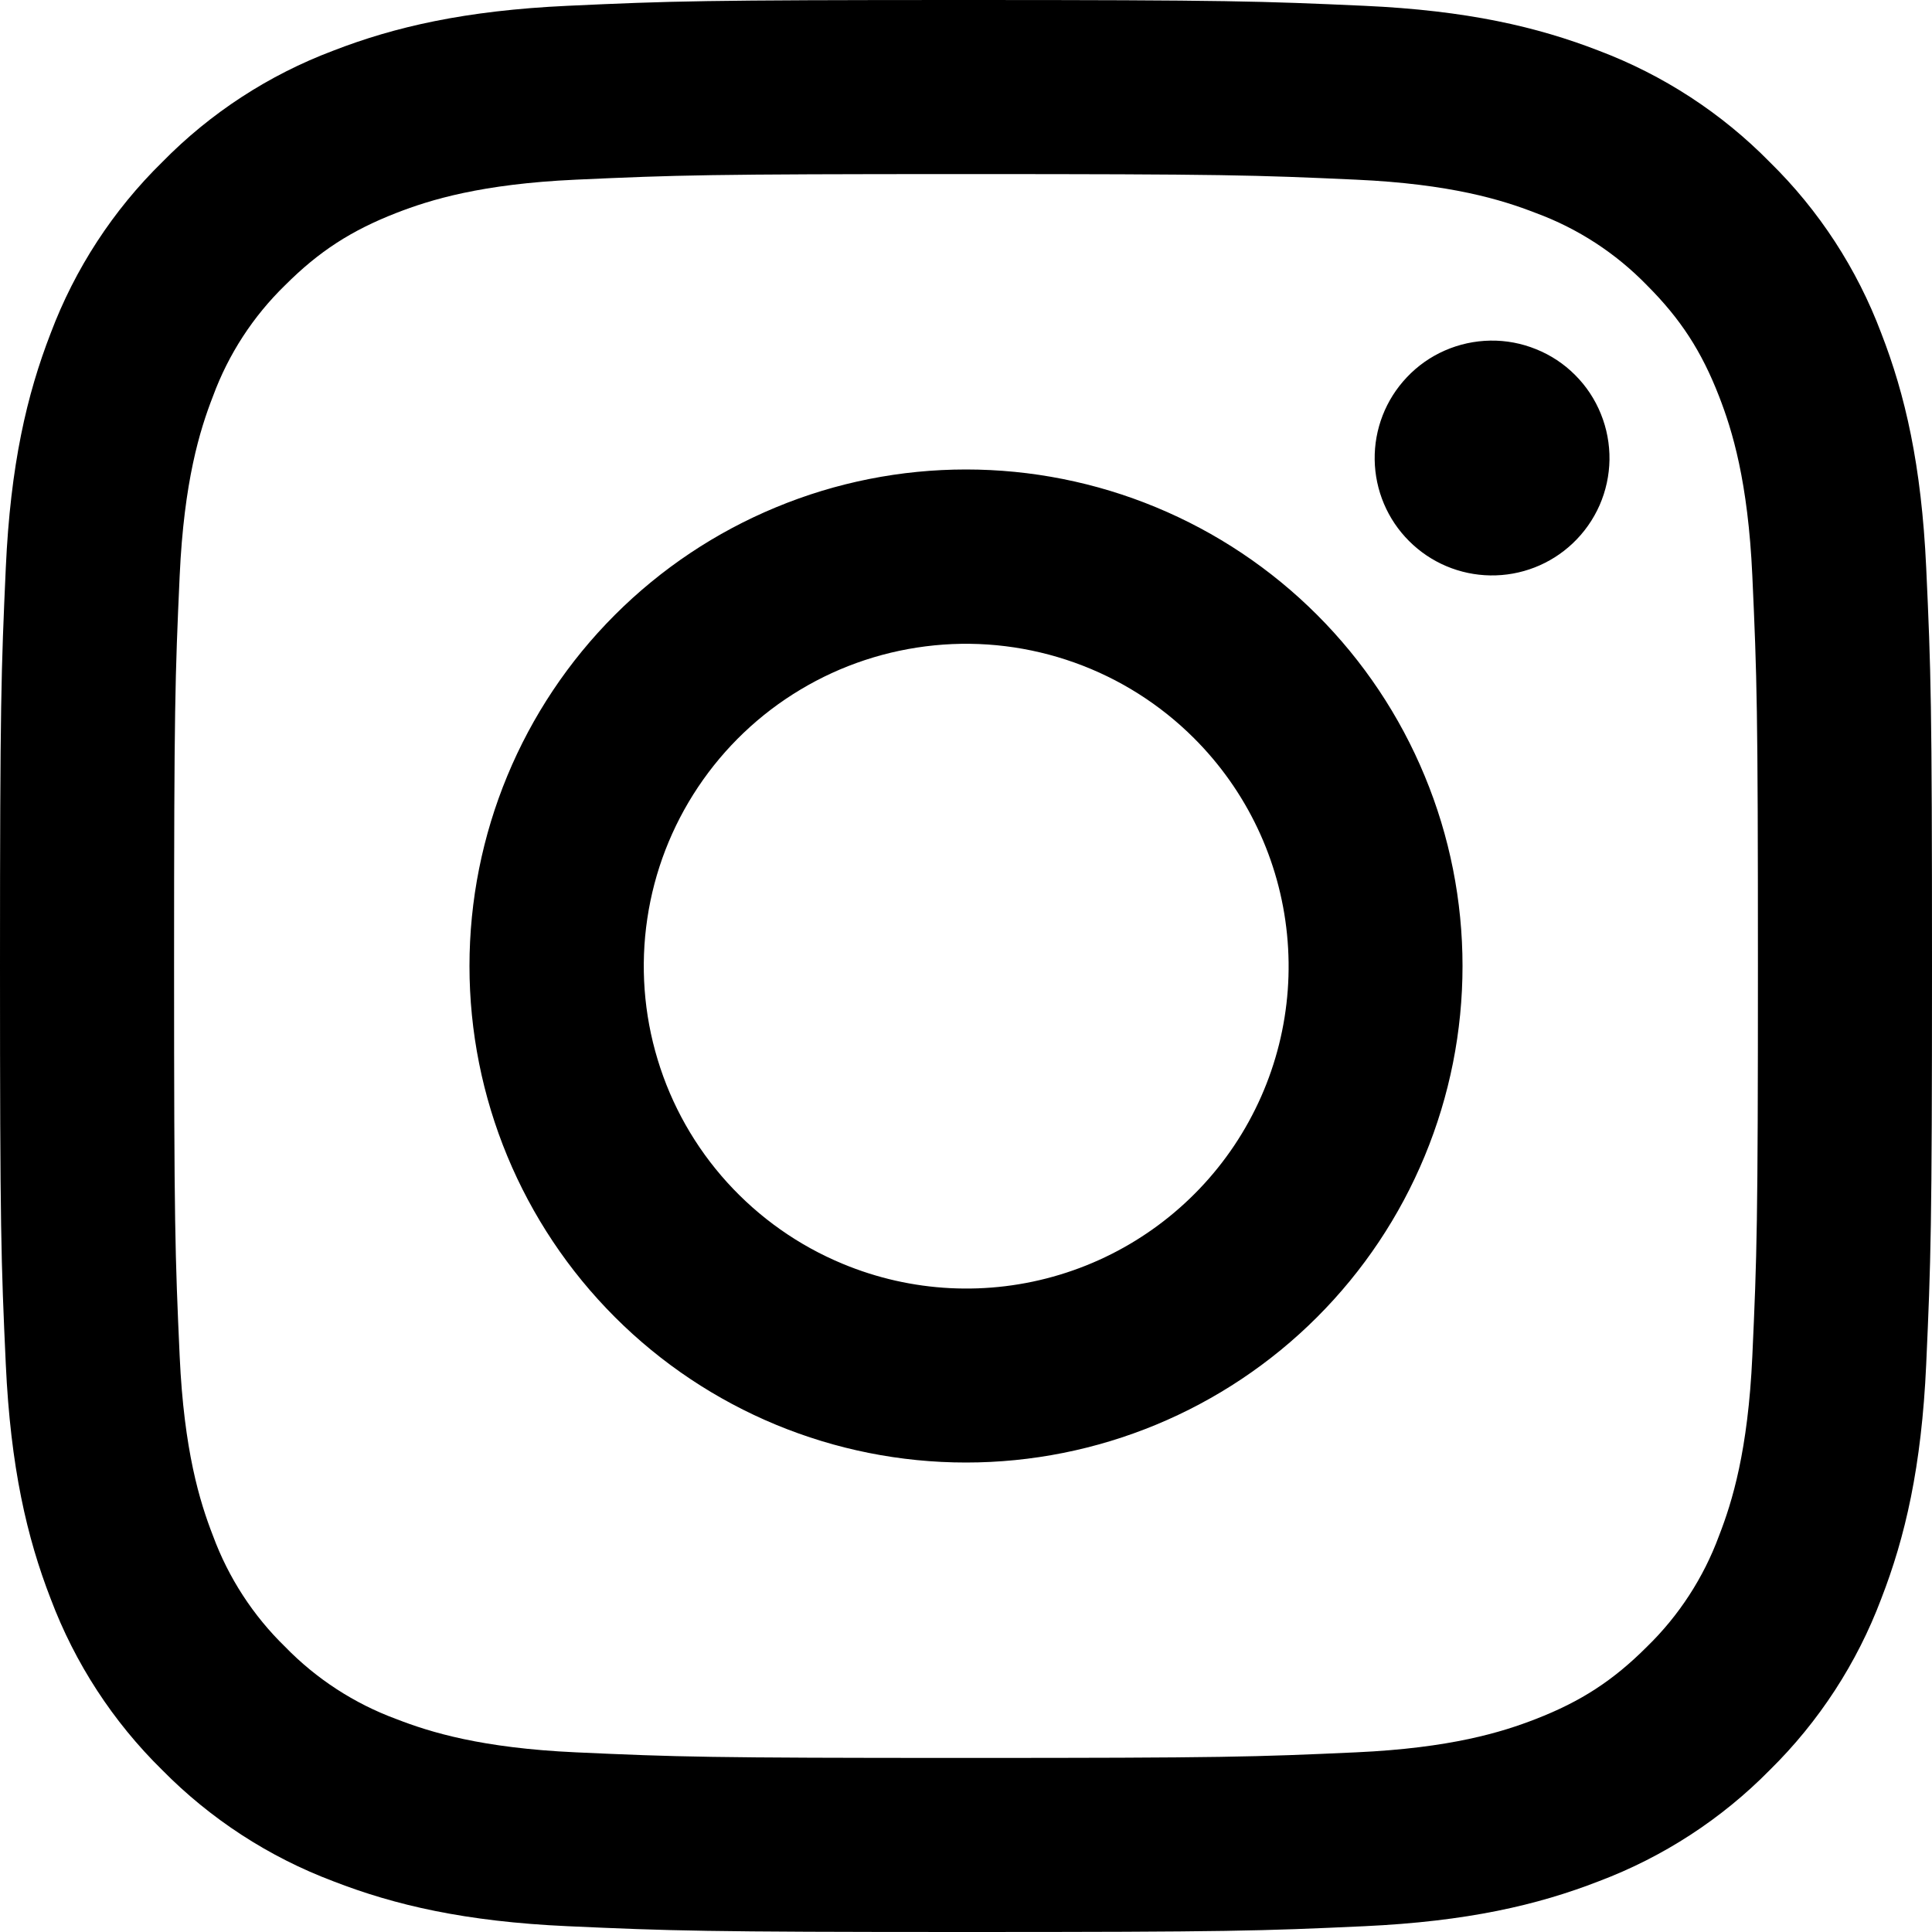
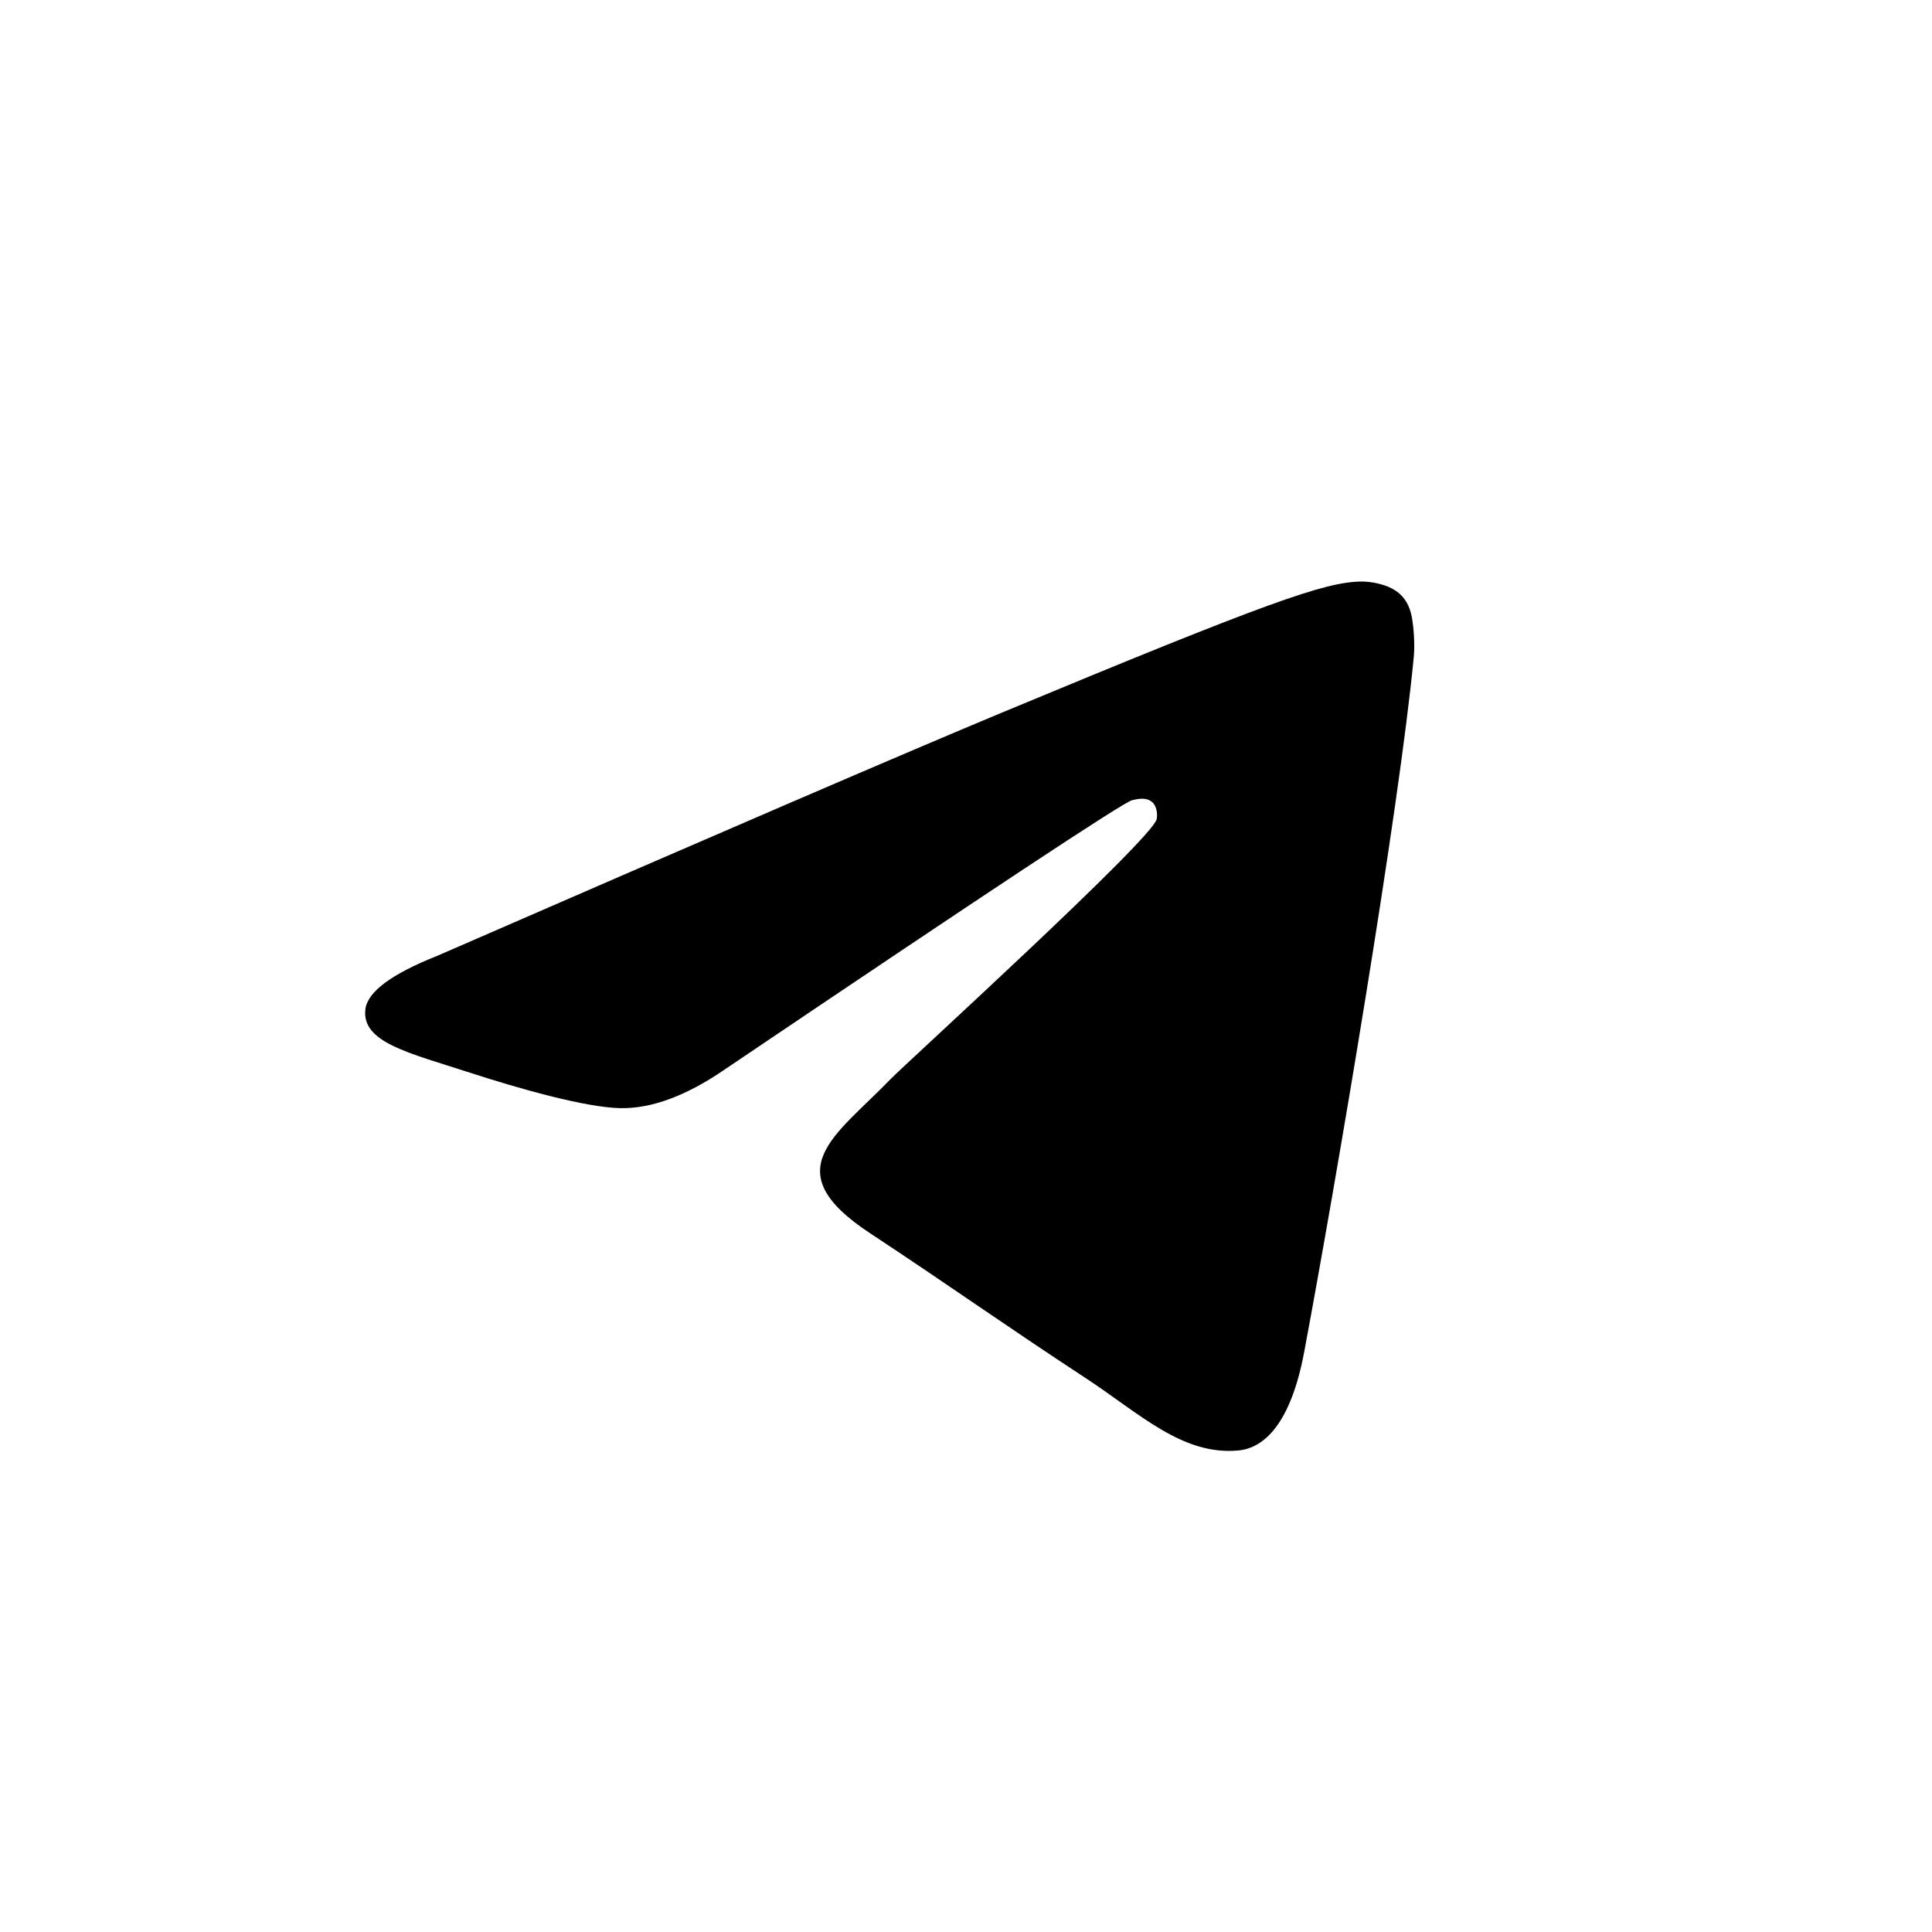
<svg xmlns="http://www.w3.org/2000/svg" width="30" height="30" viewBox="0 0 30 30" fill="none">
-   <path fill-rule="evenodd" clip-rule="evenodd" d="M8.816 0.09C10.415 0.016 10.925 0 15 0C19.075 0 19.584 0.018 21.183 0.09C22.781 0.162 23.872 0.417 24.826 0.787C25.826 1.165 26.733 1.755 27.483 2.519C28.246 3.267 28.835 4.173 29.212 5.174C29.583 6.128 29.836 7.219 29.91 8.815C29.984 10.417 30 10.927 30 15C30 19.075 29.982 19.584 29.91 21.184C29.838 22.779 29.583 23.87 29.212 24.825C28.835 25.826 28.245 26.733 27.483 27.483C26.733 28.246 25.826 28.835 24.826 29.212C23.872 29.583 22.781 29.836 21.186 29.91C19.584 29.984 19.075 30 15 30C10.925 30 10.415 29.982 8.816 29.91C7.22 29.838 6.13 29.583 5.175 29.212C4.174 28.835 3.267 28.245 2.517 27.483C1.754 26.734 1.164 25.827 0.787 24.826C0.417 23.872 0.164 22.781 0.09 21.186C0.016 19.583 0 19.073 0 15C0 10.925 0.018 10.415 0.09 8.817C0.162 7.219 0.417 6.128 0.787 5.174C1.164 4.173 1.755 3.266 2.519 2.517C3.267 1.754 4.173 1.164 5.174 0.787C6.128 0.417 7.219 0.164 8.815 0.09H8.816ZM21.061 2.79C19.48 2.718 19.005 2.703 15 2.703C10.995 2.703 10.521 2.718 8.939 2.79C7.475 2.857 6.682 3.101 6.153 3.307C5.453 3.58 4.953 3.903 4.428 4.428C3.93 4.912 3.547 5.501 3.307 6.153C3.101 6.682 2.857 7.475 2.79 8.939C2.718 10.521 2.703 10.995 2.703 15C2.703 19.005 2.718 19.48 2.79 21.061C2.857 22.524 3.101 23.318 3.307 23.847C3.547 24.498 3.93 25.088 4.428 25.572C4.912 26.07 5.502 26.453 6.153 26.693C6.682 26.899 7.475 27.143 8.939 27.21C10.521 27.282 10.994 27.297 15 27.297C19.006 27.297 19.48 27.282 21.061 27.21C22.524 27.143 23.318 26.899 23.847 26.693C24.547 26.421 25.047 26.097 25.572 25.572C26.07 25.088 26.453 24.498 26.693 23.847C26.899 23.318 27.143 22.524 27.21 21.061C27.282 19.48 27.297 19.005 27.297 15C27.297 10.995 27.282 10.521 27.21 8.939C27.143 7.475 26.899 6.682 26.693 6.153C26.421 5.453 26.097 4.953 25.572 4.428C25.088 3.93 24.499 3.547 23.847 3.307C23.318 3.101 22.524 2.857 21.061 2.79ZM13.084 19.624C14.154 20.07 15.345 20.13 16.455 19.794C17.564 19.459 18.523 18.748 19.167 17.785C19.811 16.821 20.1 15.664 19.985 14.511C19.871 13.357 19.36 12.28 18.539 11.461C18.015 10.938 17.383 10.538 16.686 10.289C15.989 10.04 15.246 9.948 14.51 10.021C13.774 10.094 13.062 10.328 12.428 10.709C11.793 11.089 11.251 11.606 10.84 12.221C10.429 12.836 10.159 13.534 10.051 14.266C9.942 14.998 9.997 15.745 10.212 16.453C10.426 17.161 10.795 17.813 11.292 18.361C11.789 18.909 12.401 19.341 13.084 19.624ZM9.548 9.548C10.264 8.832 11.114 8.264 12.05 7.877C12.985 7.489 13.988 7.29 15 7.29C16.012 7.29 17.015 7.489 17.951 7.877C18.886 8.264 19.736 8.832 20.452 9.548C21.168 10.264 21.736 11.114 22.123 12.05C22.511 12.985 22.71 13.988 22.71 15C22.71 16.012 22.511 17.015 22.123 17.951C21.736 18.886 21.168 19.736 20.452 20.452C19.006 21.898 17.045 22.71 15 22.71C12.955 22.71 10.994 21.898 9.548 20.452C8.102 19.006 7.29 17.045 7.29 15C7.29 12.955 8.102 10.994 9.548 9.548ZM24.42 8.438C24.597 8.271 24.739 8.07 24.838 7.846C24.936 7.623 24.988 7.382 24.992 7.139C24.995 6.895 24.95 6.653 24.858 6.427C24.767 6.201 24.631 5.995 24.458 5.823C24.286 5.65 24.08 5.514 23.854 5.423C23.628 5.331 23.386 5.285 23.142 5.289C22.898 5.293 22.658 5.345 22.435 5.443C22.211 5.541 22.01 5.683 21.843 5.861C21.517 6.206 21.339 6.664 21.346 7.139C21.353 7.613 21.544 8.066 21.88 8.401C22.215 8.737 22.668 8.928 23.142 8.935C23.617 8.942 24.075 8.764 24.42 8.438Z" fill="black" />
+   <path d="M15 30C23.284 30 30 23.284 30 15C30 6.716 23.284 0 15 0C6.716 0 0 6.716 0 15C0 23.284 6.716 30 15 30Z" fill="url(#paint0_linear_48_148)" />
+   <path fill-rule="evenodd" clip-rule="evenodd" d="M6.79 14.842C11.163 12.937 14.079 11.681 15.537 11.074C19.703 9.341 20.569 9.04 21.133 9.03C21.257 9.028 21.535 9.059 21.714 9.204C21.866 9.328 21.908 9.494 21.928 9.611C21.948 9.727 21.973 9.993 21.953 10.201C21.727 12.573 20.75 18.329 20.253 20.985C20.043 22.11 19.629 22.486 19.228 22.523C18.357 22.603 17.696 21.948 16.852 21.395C15.532 20.529 14.786 19.991 13.505 19.146C12.024 18.17 12.984 17.634 13.828 16.757C14.049 16.528 17.887 13.037 17.961 12.72C17.97 12.68 17.979 12.533 17.891 12.455C17.803 12.377 17.674 12.403 17.58 12.425C17.448 12.455 15.339 13.849 11.253 16.607C10.655 17.018 10.112 17.218 9.627 17.207C9.091 17.196 8.061 16.905 7.295 16.656C6.356 16.35 5.609 16.189 5.674 15.67C5.708 15.4 6.08 15.124 6.79 14.842Z" fill="black" />
+   <defs>
+     <linearGradient id="paint0_linear_48_148" x1="15" y1="0" x2="15" y2="29.777" gradientUnits="userSpaceOnUse">
+       <stop stop-color="white" />
+       <stop offset="1" stop-color="white" />
+     </linearGradient>
+   </defs>
</svg>
